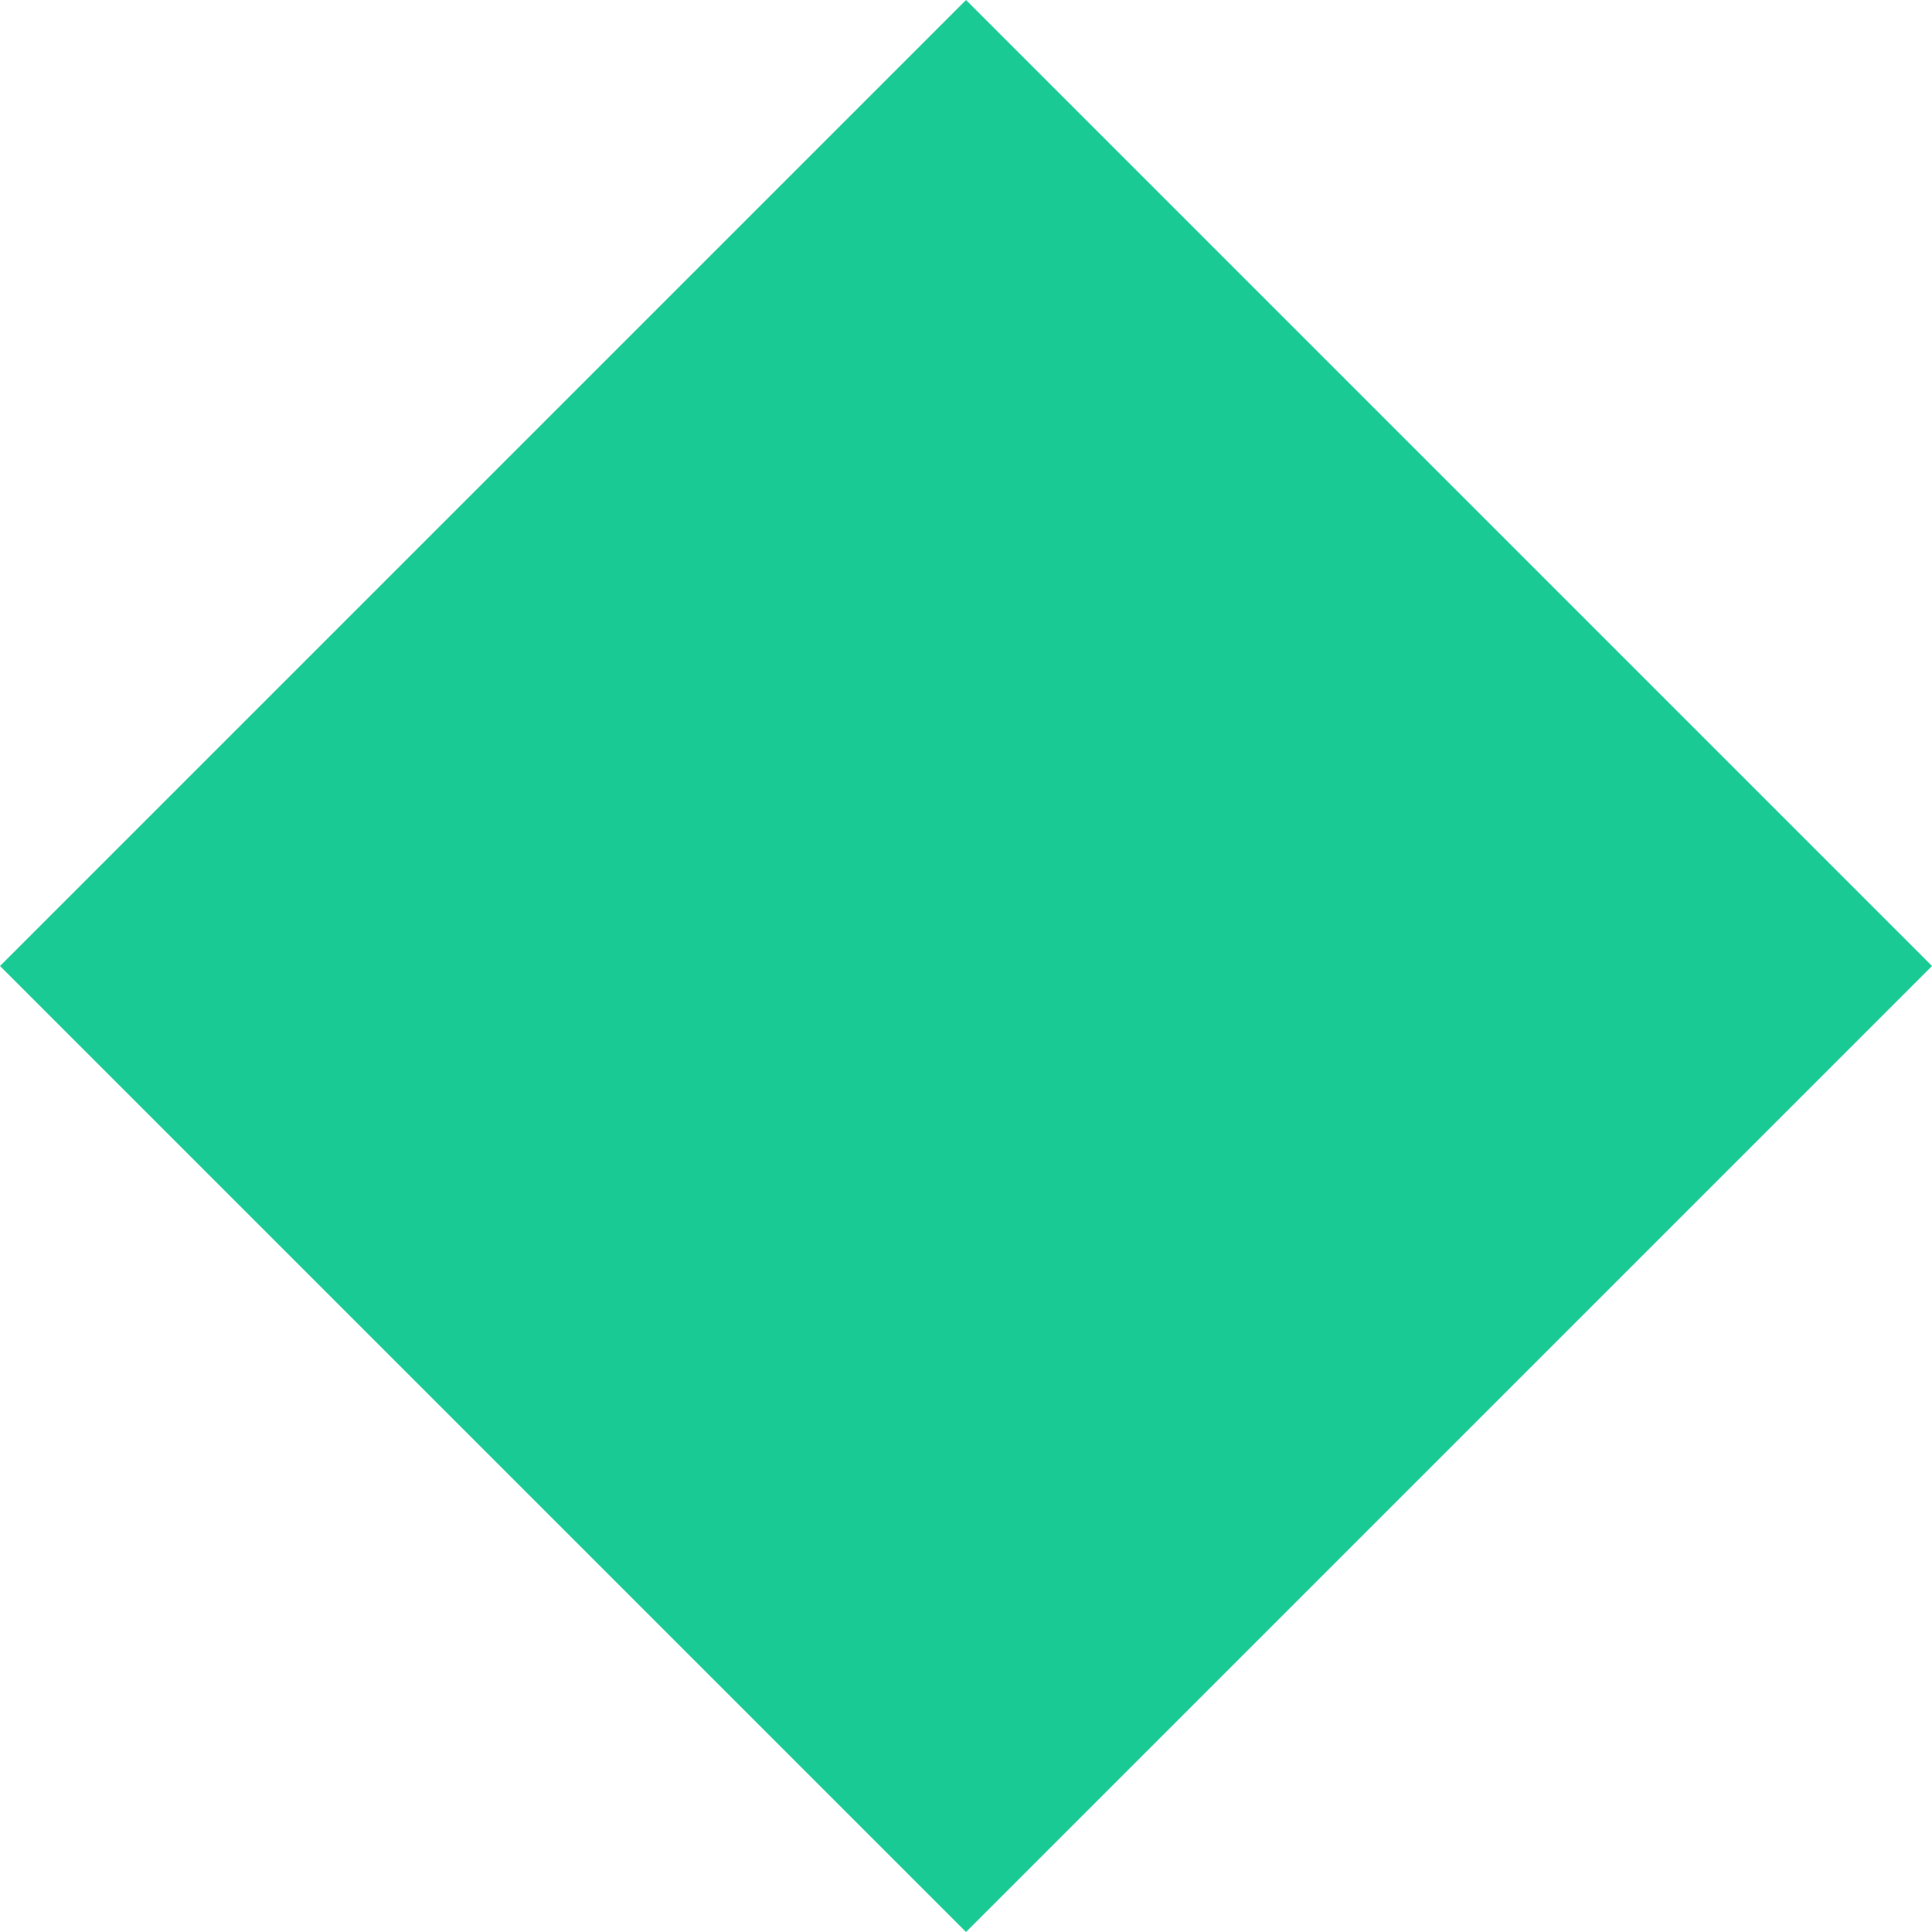
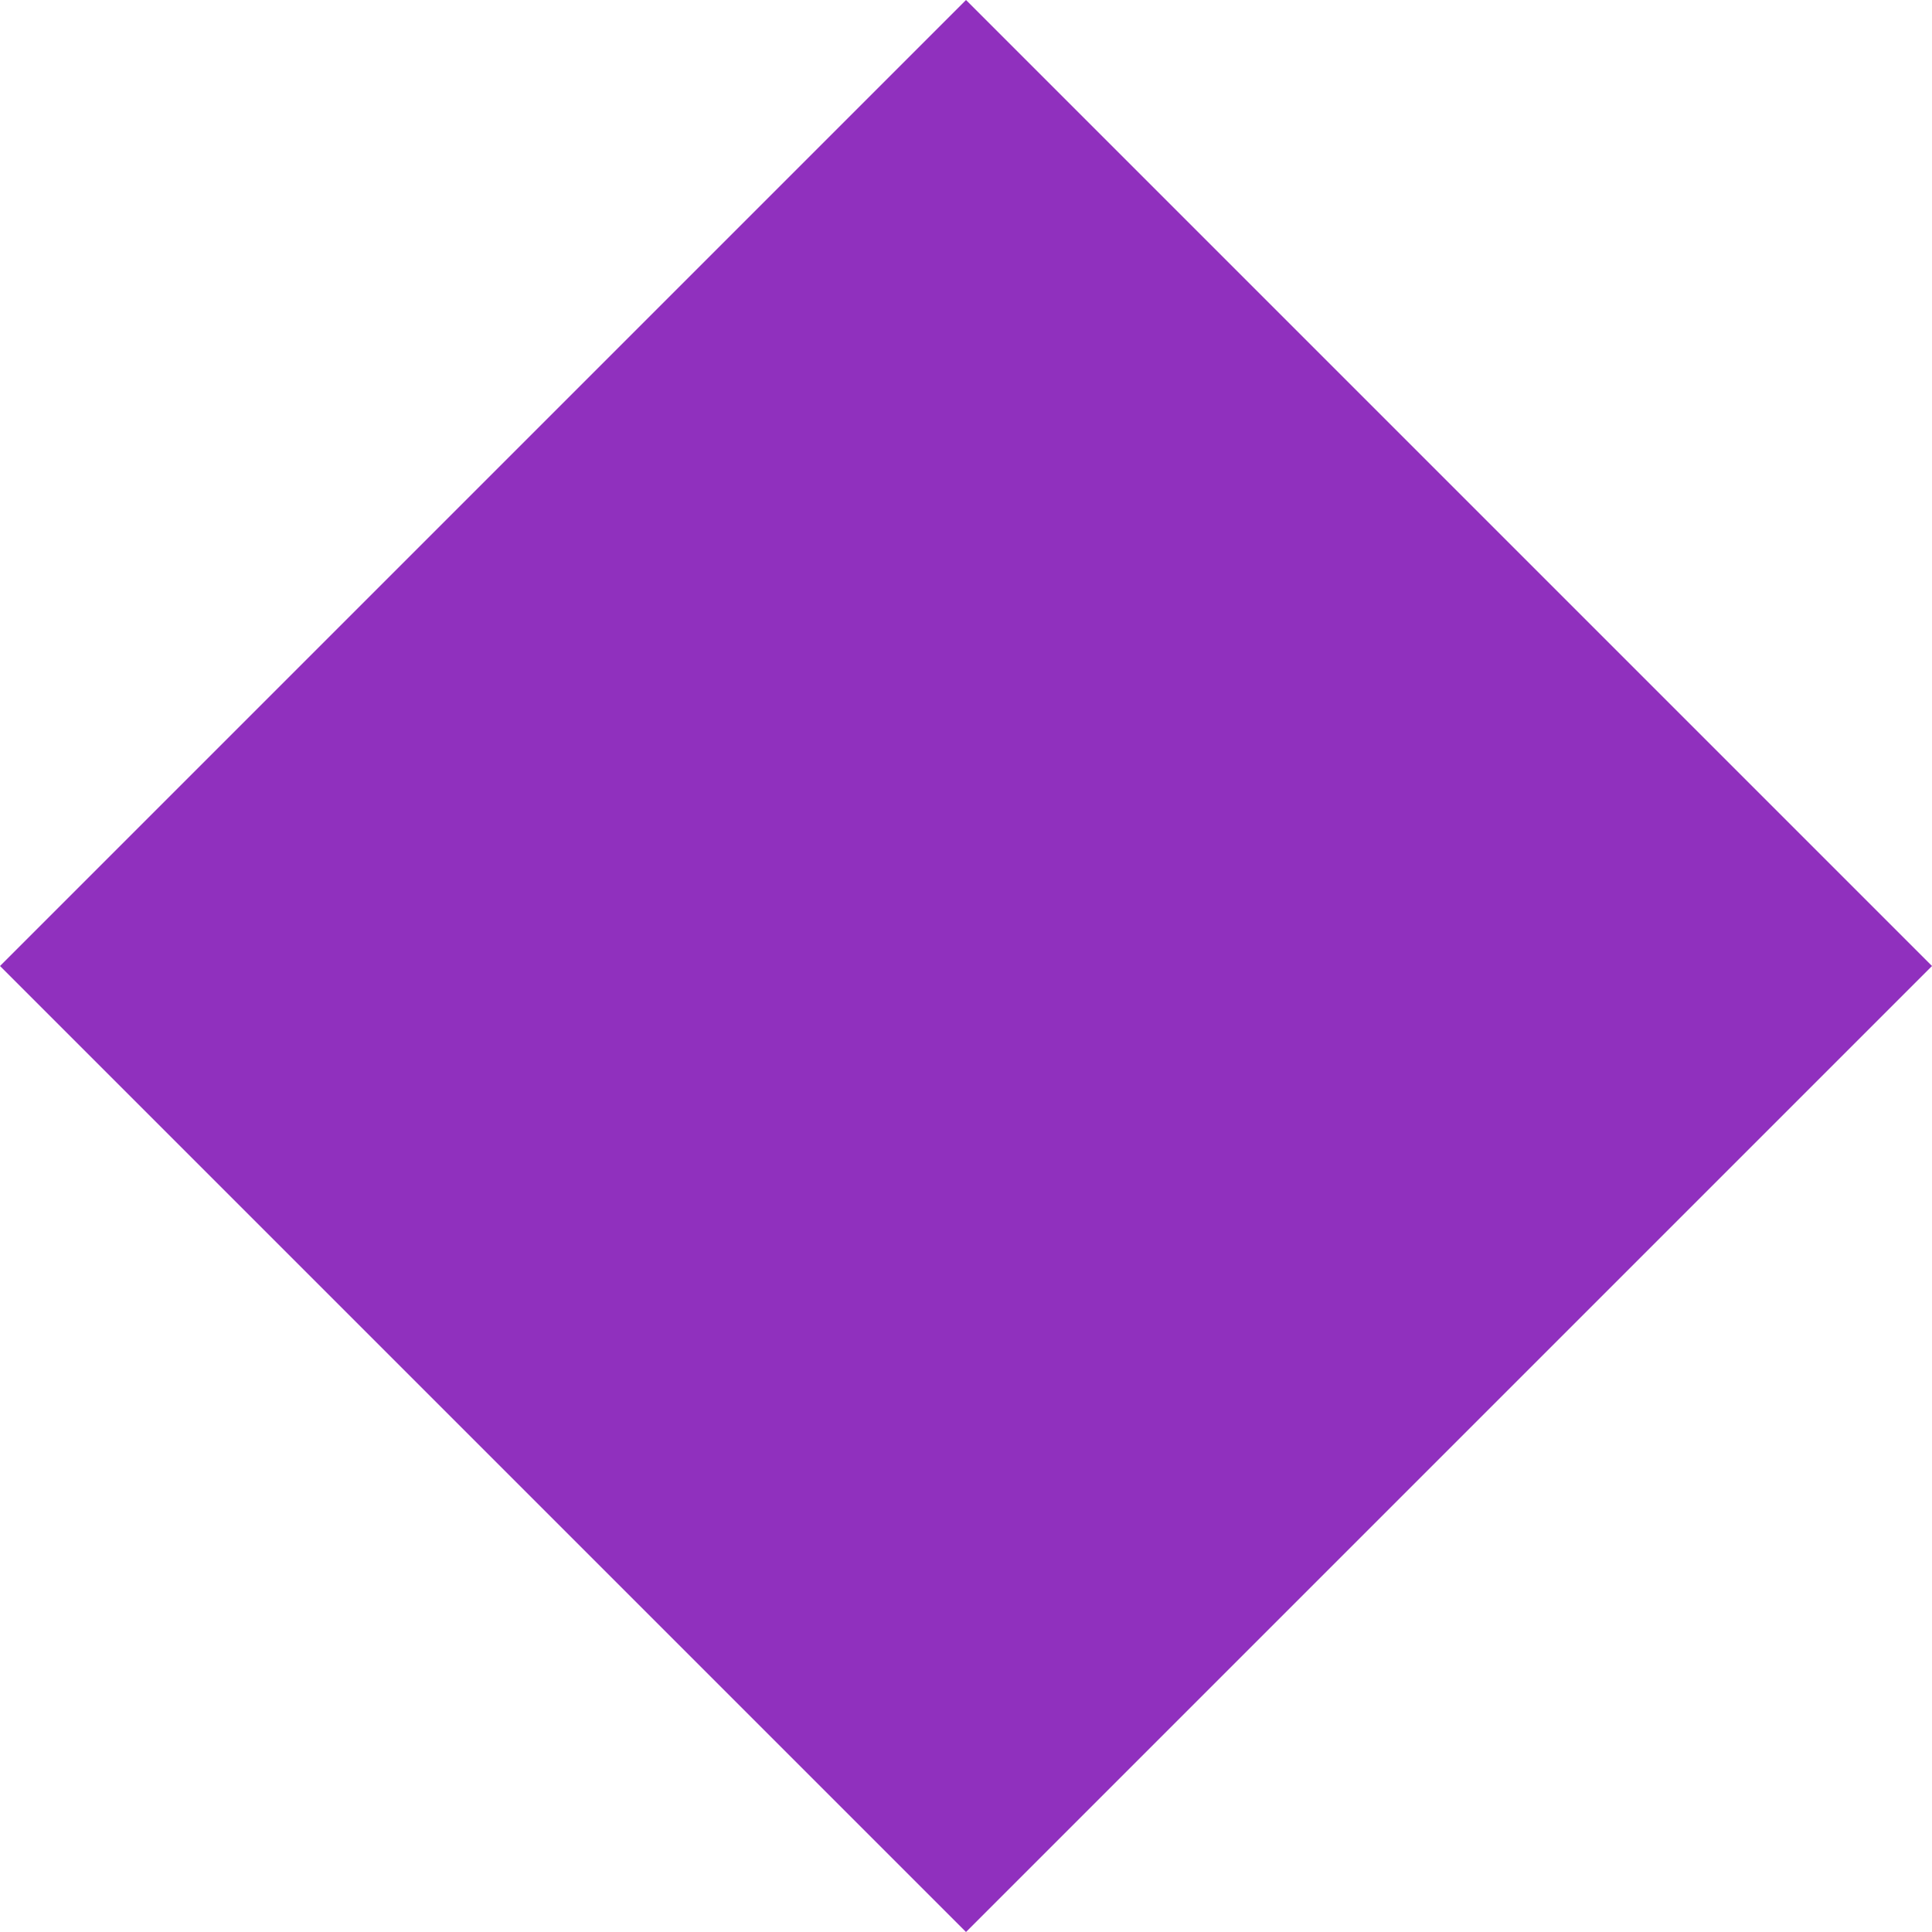
<svg xmlns="http://www.w3.org/2000/svg" id="Layer_1" data-name="Layer 1" viewBox="0 0 411.577 411.577">
  <defs>
-     <style>.cls-1{fill:#19ca94;}</style>
+     <style>.cls-1{fill:#9030be;}</style>
  </defs>
  <rect class="cls-1" x="60.274" y="60.274" width="291.029" height="291.029" transform="translate(205.789 -85.24) rotate(45)" />
</svg>
